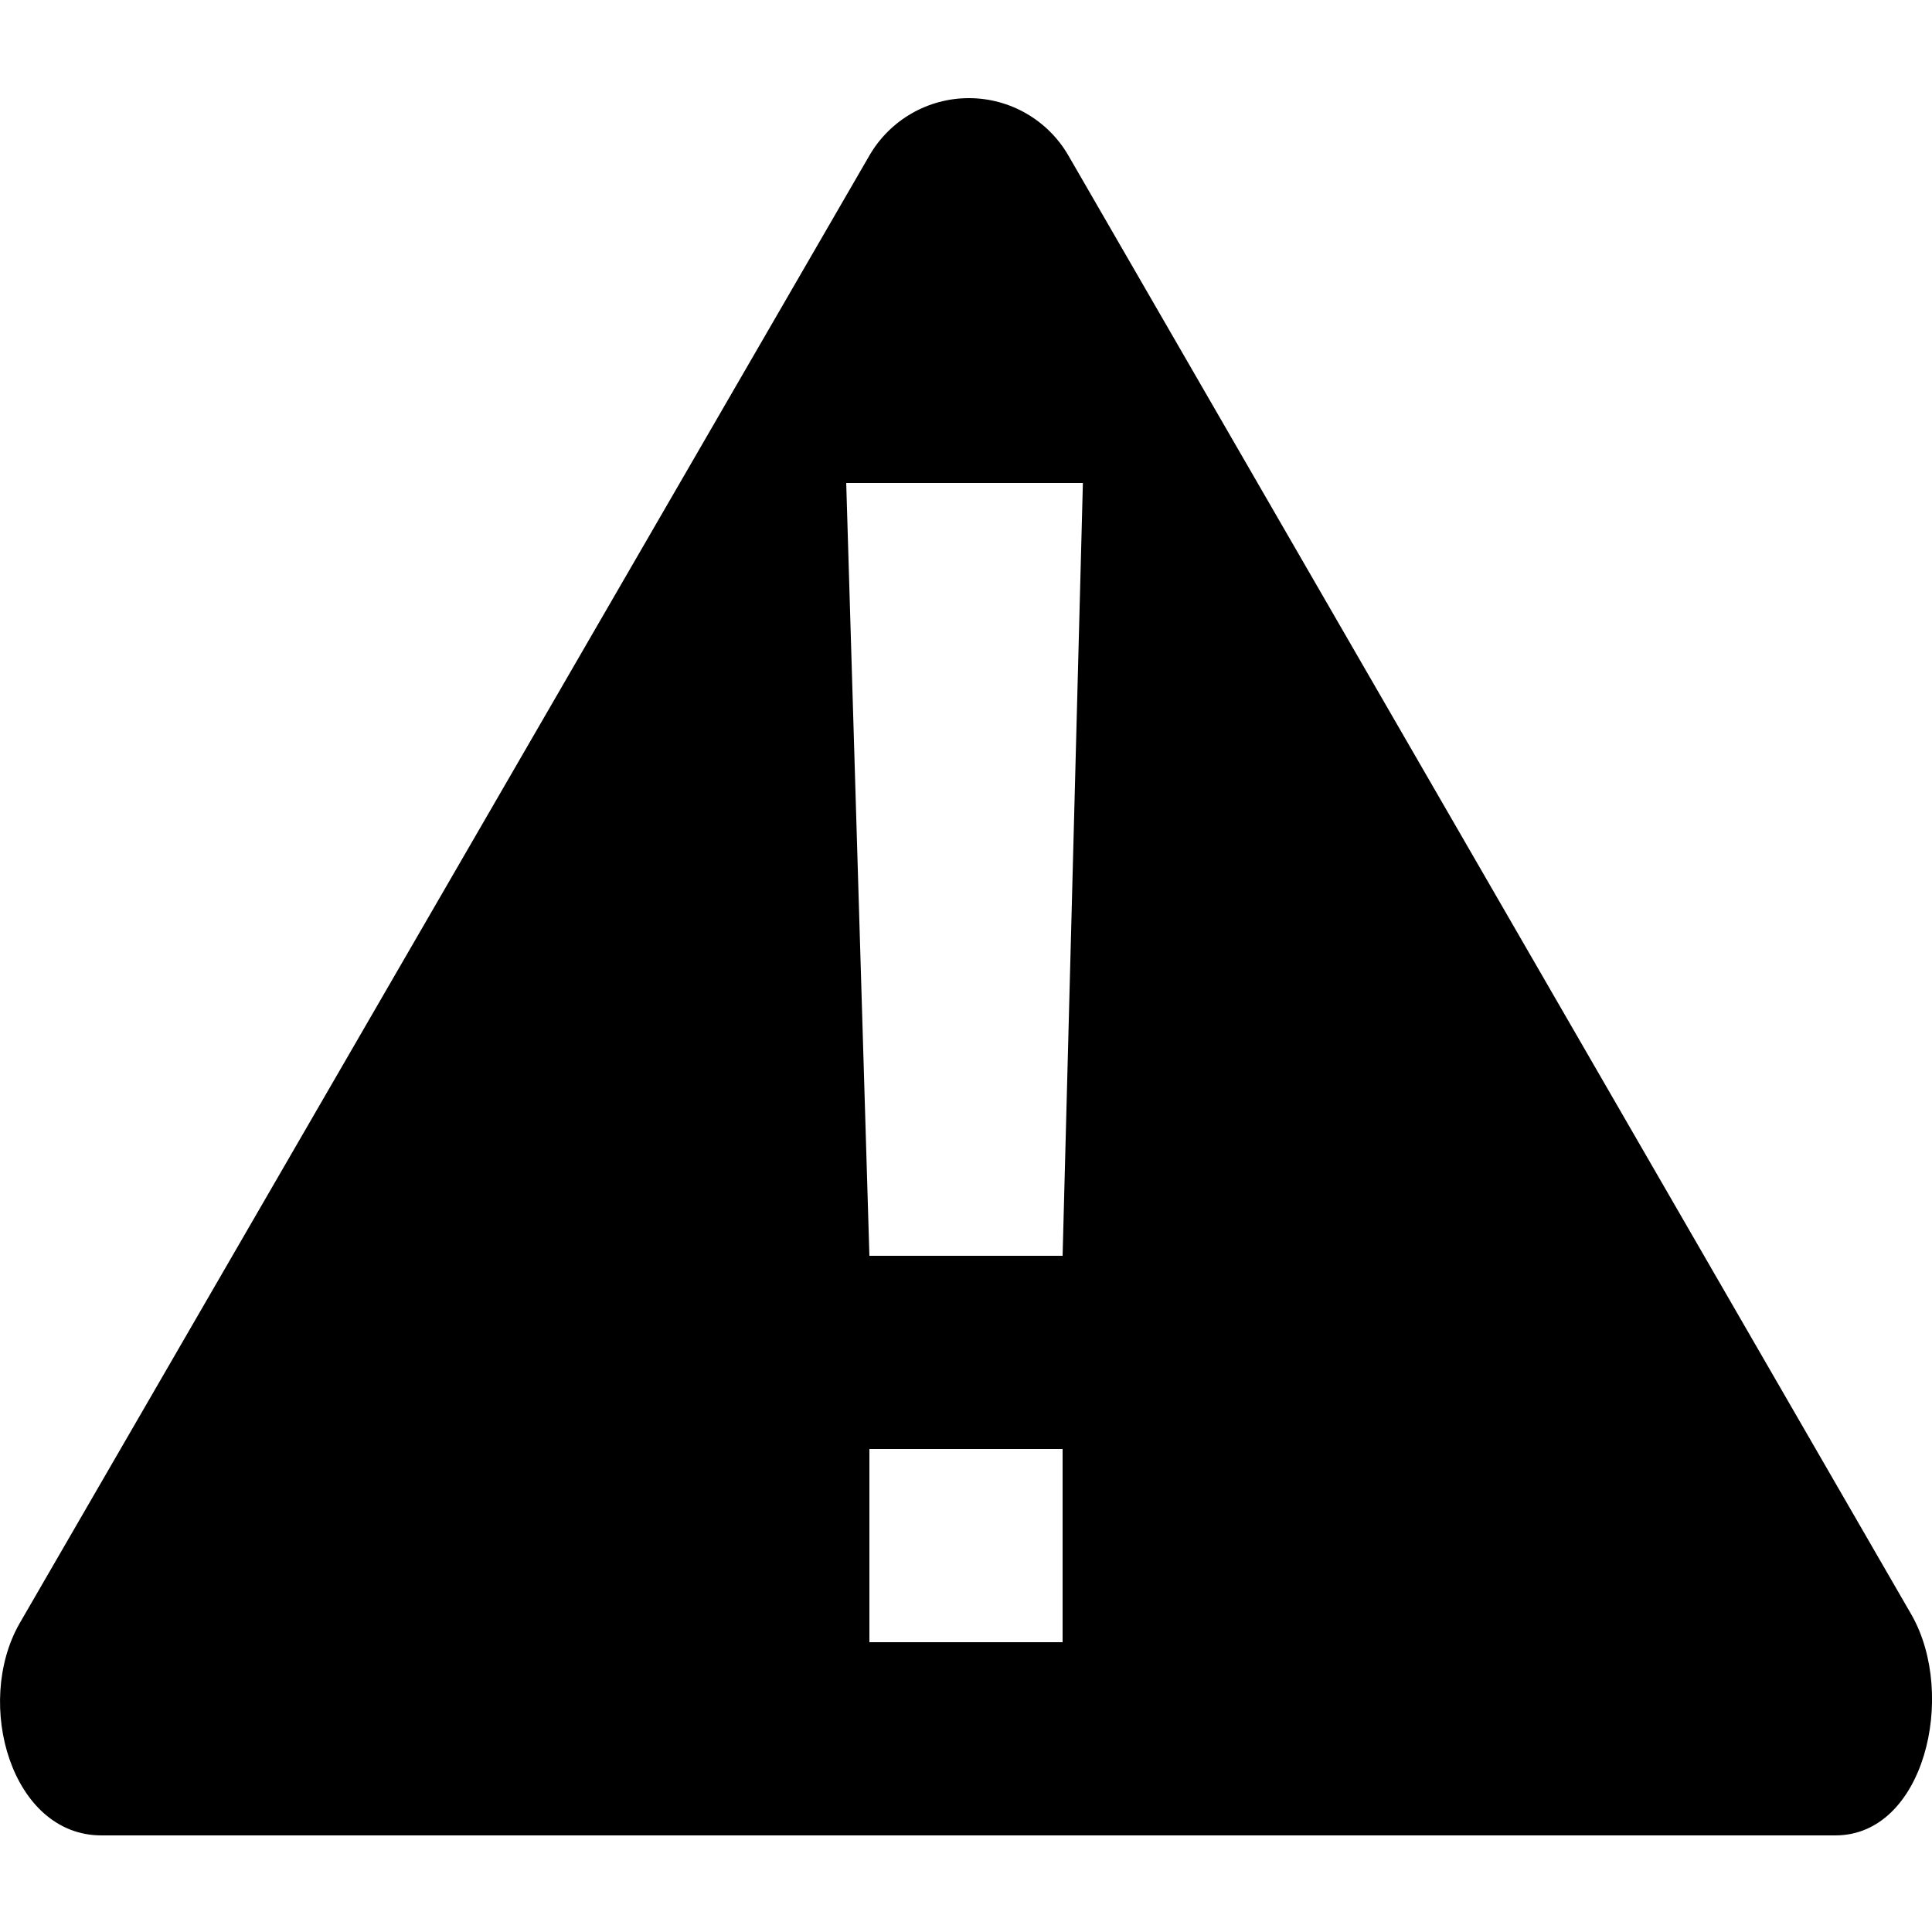
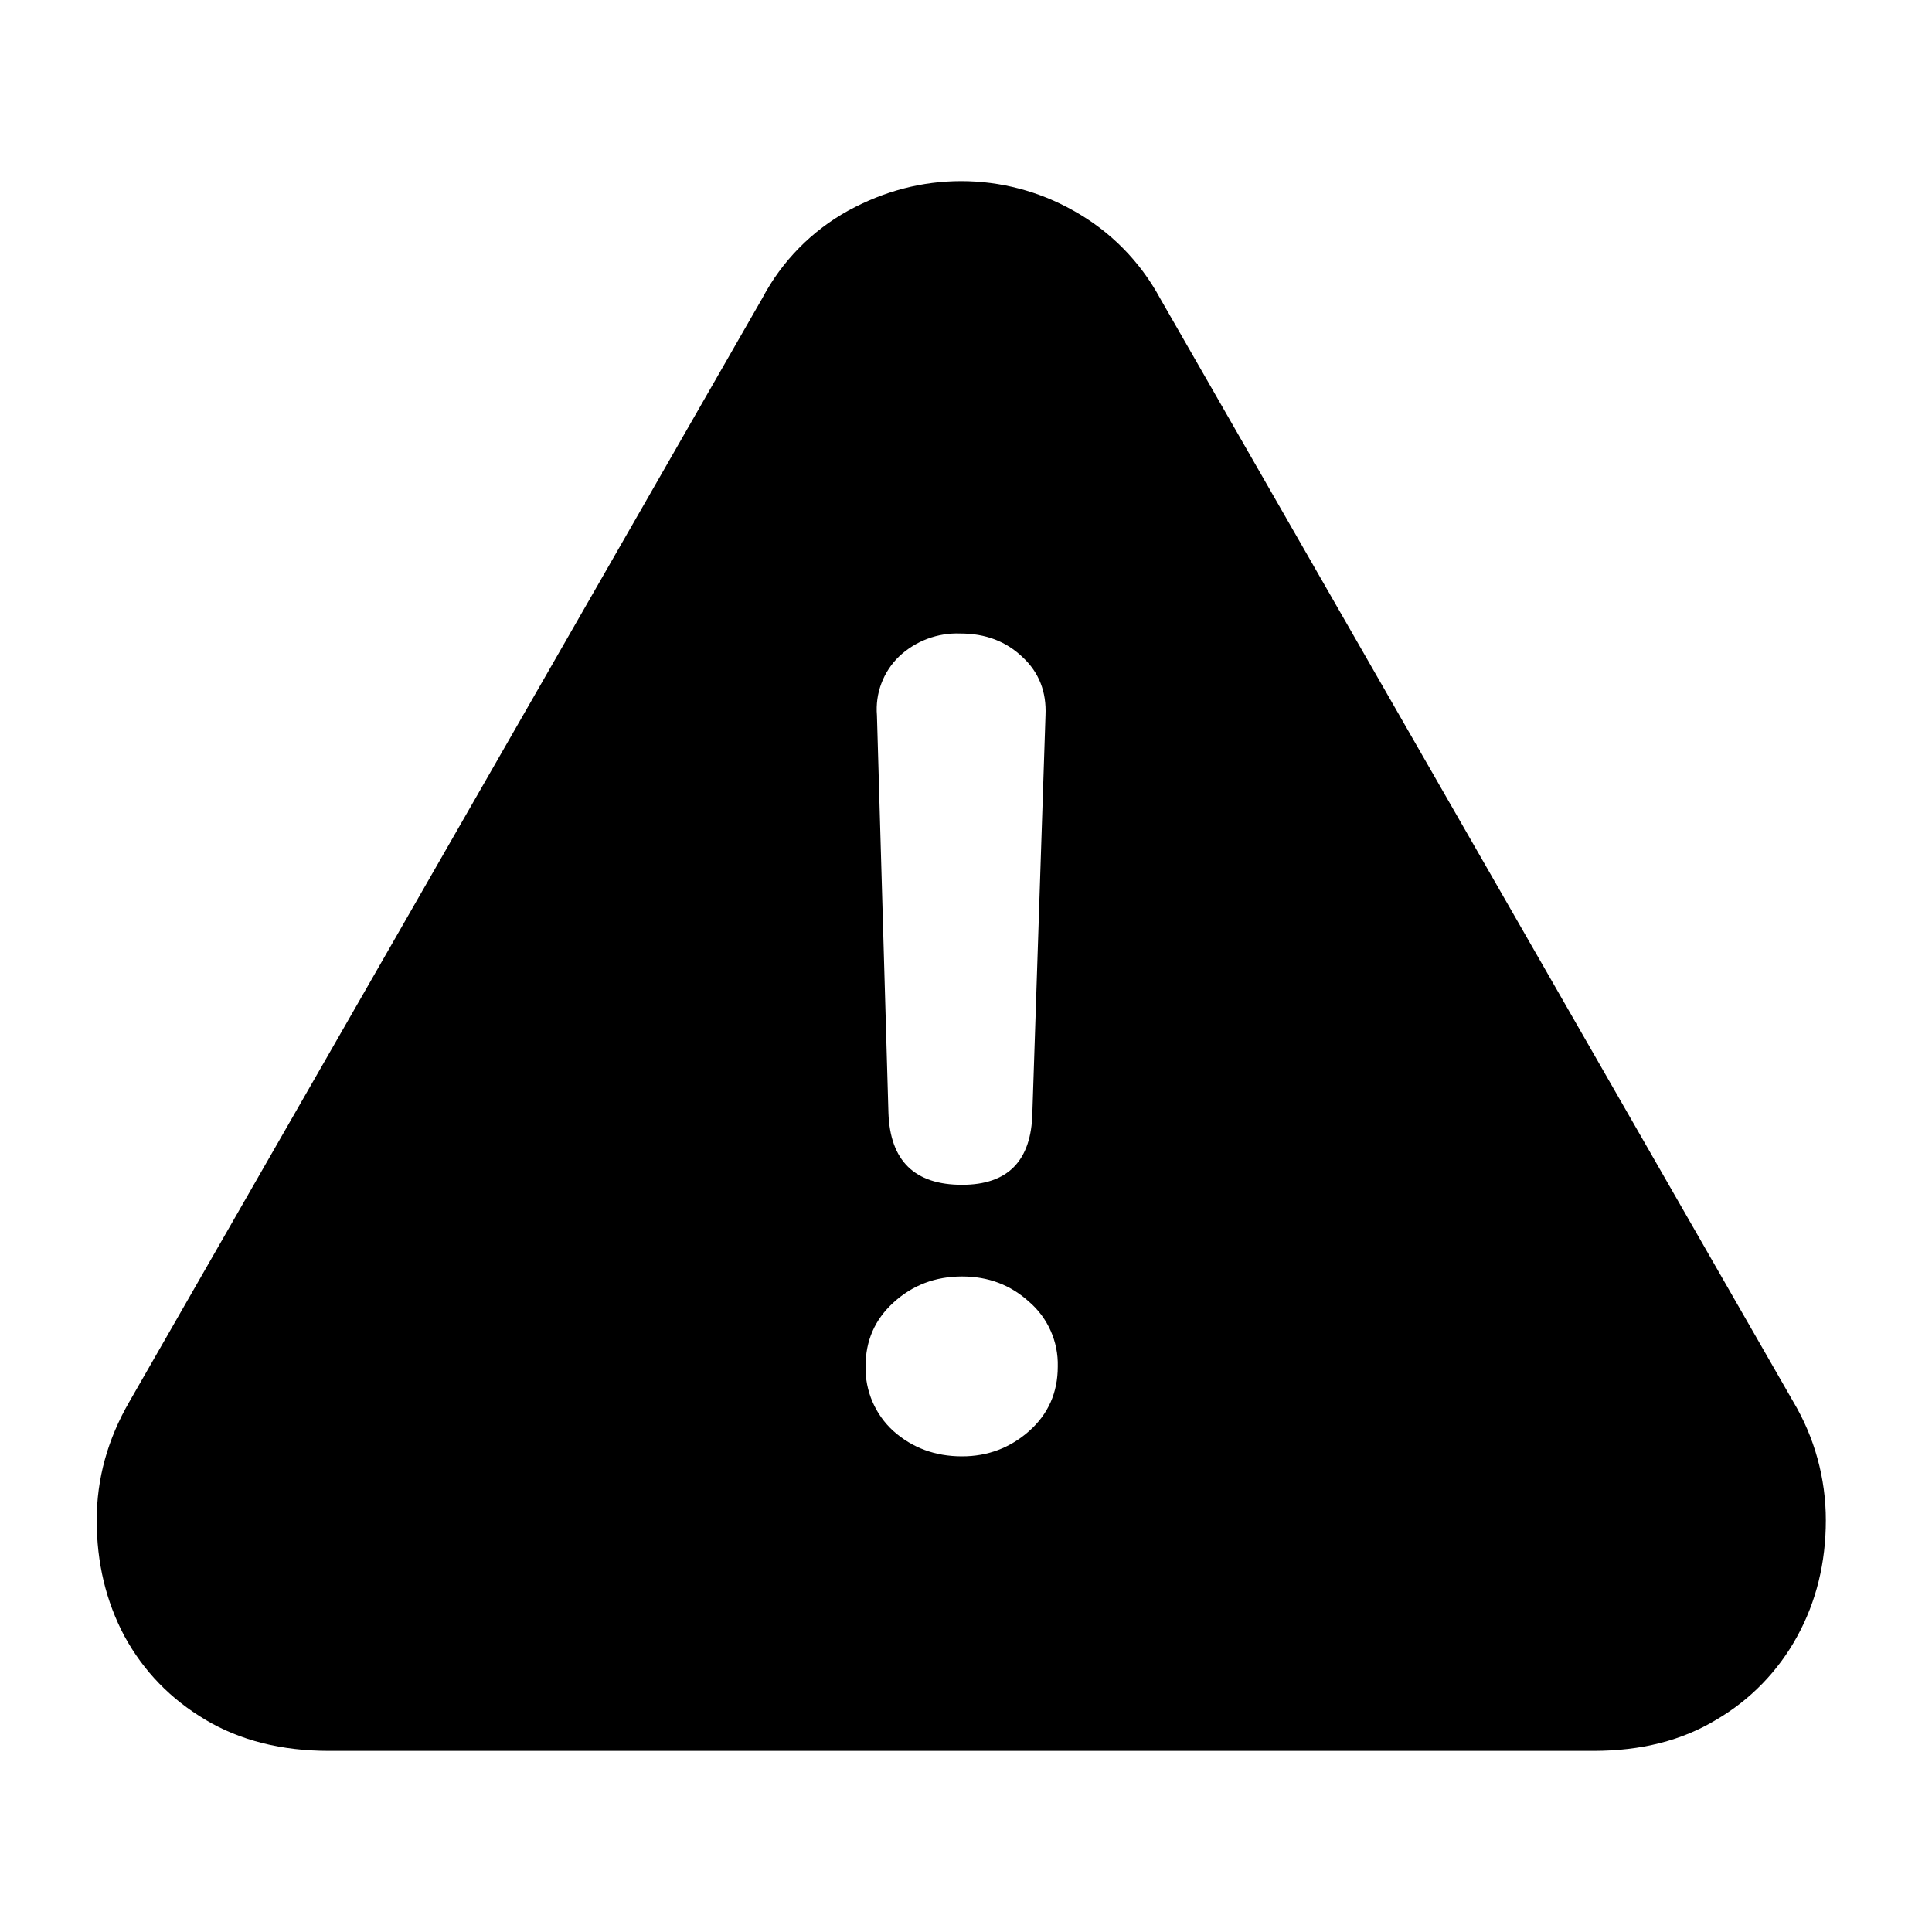
- <svg xmlns="http://www.w3.org/2000/svg" width="20" height="20" viewBox="0 0 20 20">
-   <g>
-     <path d="M19.79,16.72,11.06,1.61A1.19,1.19,0,0,0,9,1.61L.2,16.81C-.27,17.64.12,19,1.05,19H19C19.92,19,20.26,17.55,19.79,16.72ZM11,17H9V15h2Zm0-4H9L8.76,5h2.45Z" />
-   </g>
+ <svg xmlns="http://www.w3.org/2000/svg" width="20" height="20" fill="currentColor" viewBox="0 0 20 20">
+   <path fill-rule="evenodd" d="M2.126 17.803c.362.215.788.322 1.279.322h13.091c.492 0 .915-.107 1.27-.322a2.24 2.24 0 0 0 .839-.864c.197-.36.296-.762.296-1.202a2.395 2.395 0 0 0-.338-1.228L12.008 3.086a2.272 2.272 0 0 0-.897-.906 2.36 2.36 0 0 0-1.16-.305c-.407 0-.796.102-1.169.305a2.219 2.219 0 0 0-.89.906L1.34 14.509c-.226.39-.339.799-.339 1.228 0 .44.096.841.288 1.202.198.362.477.65.838.864Zm7.833-5.538c-.491 0-.745-.248-.762-.745l-.119-4.115a.759.759 0 0 1 .23-.61.876.876 0 0 1 .634-.237c.26 0 .474.082.644.245.17.158.248.359.237.602l-.136 4.115c-.01.497-.254.745-.728.745Zm0 2.811c-.277 0-.514-.087-.711-.262a.882.882 0 0 1-.288-.669c0-.265.096-.485.288-.66.197-.181.434-.271.711-.271.271 0 .502.087.694.262a.854.854 0 0 1 .297.67c0 .27-.099.493-.296.668-.198.175-.43.262-.695.262Z" clip-rule="evenodd" />
</svg>
